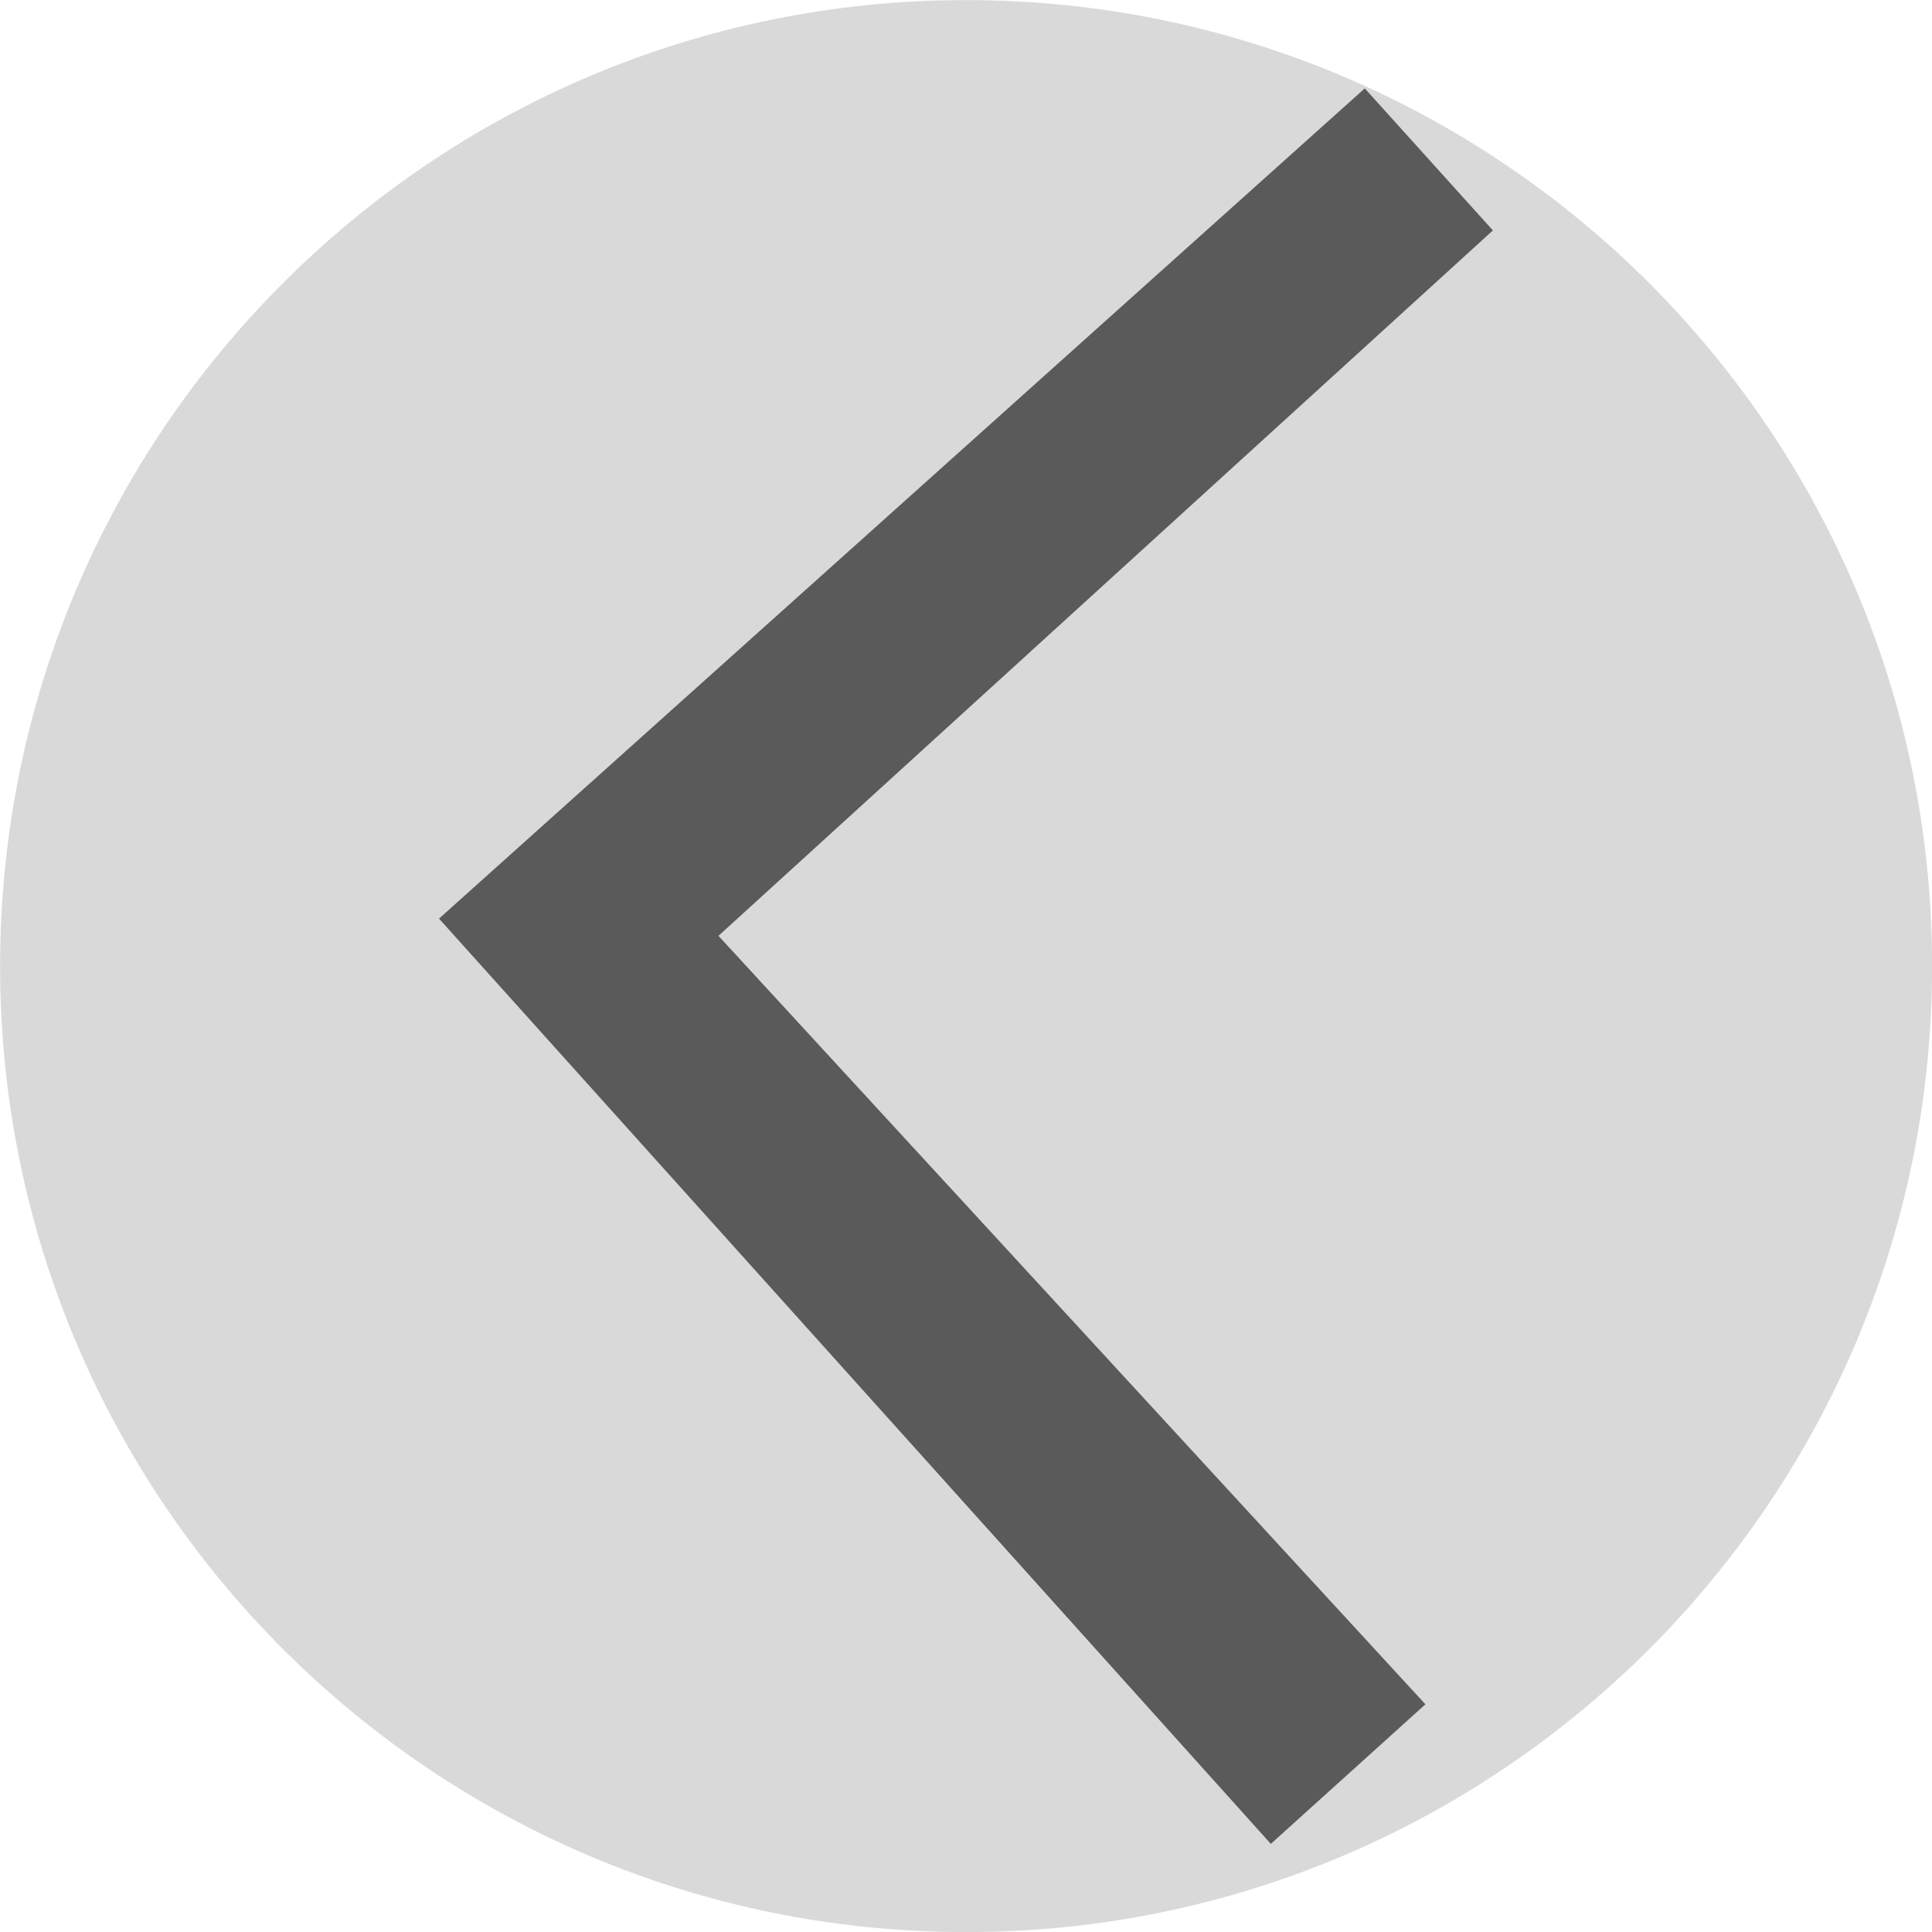
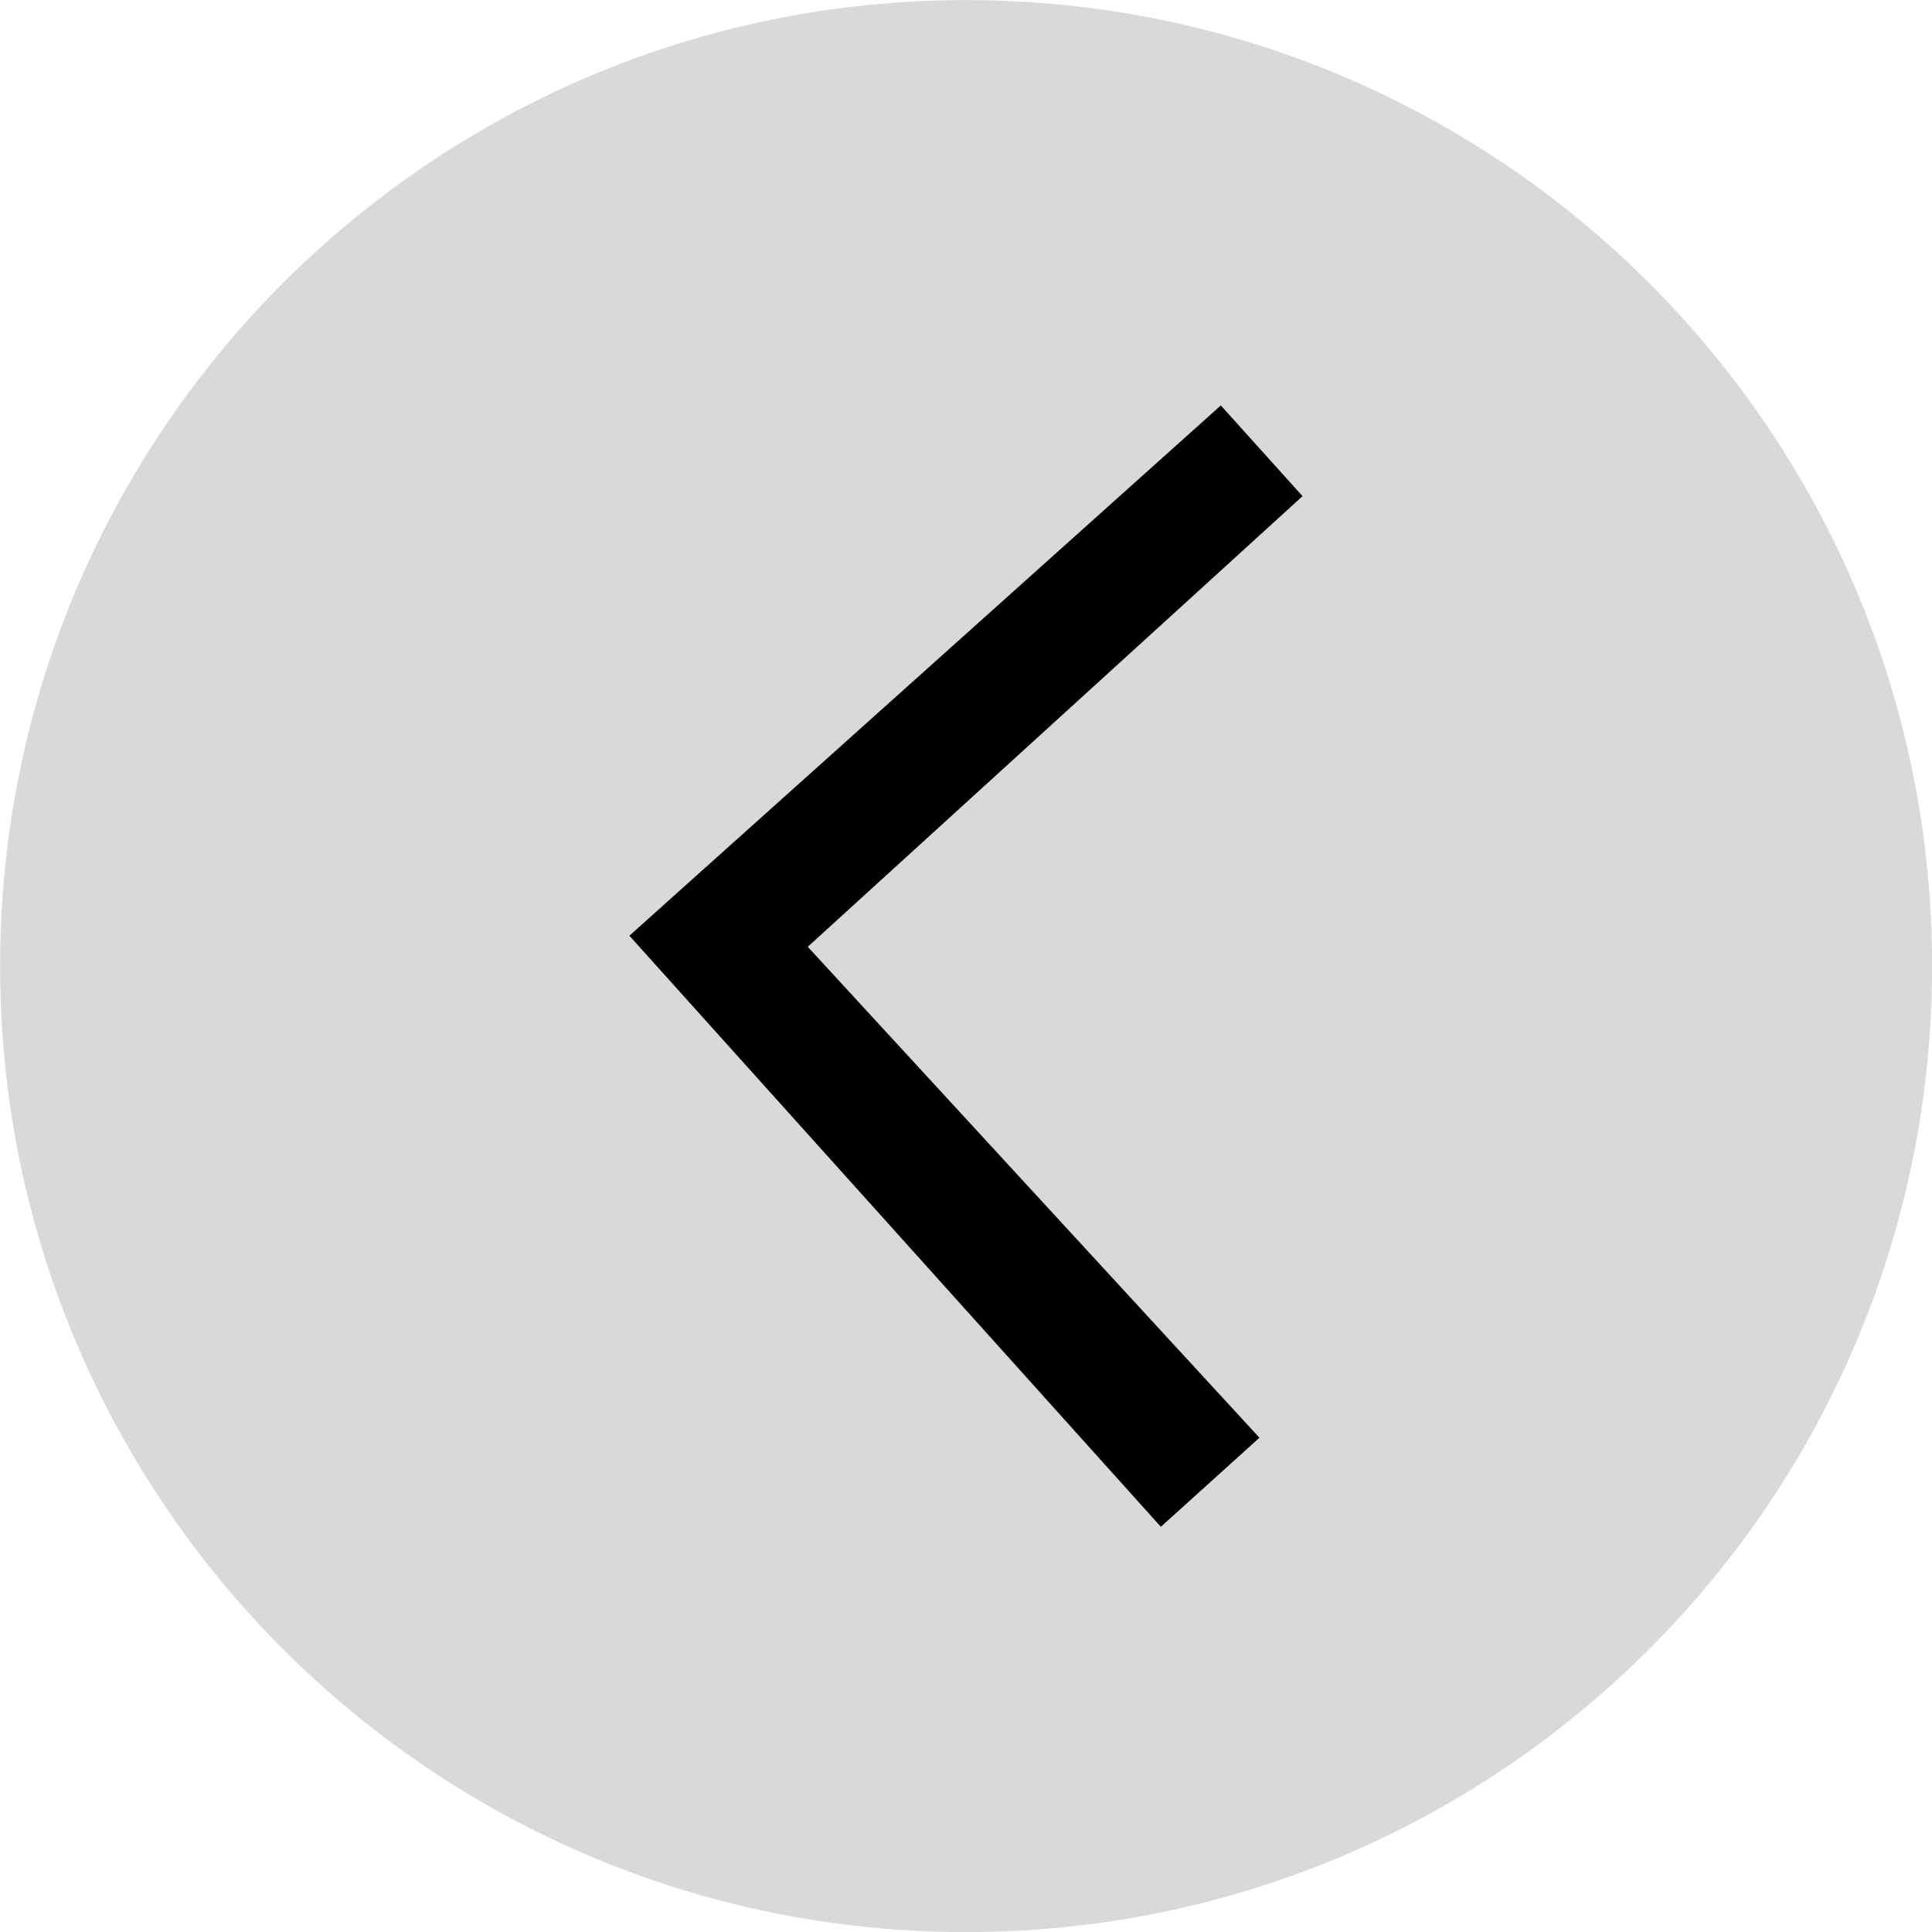
<svg xmlns="http://www.w3.org/2000/svg" id="svg8" version="1.1" viewBox="0 0 10.583 10.583" height="40" width="40">
  <defs id="defs2" />
  <g id="layer1">
-     <path id="path843" d="M 6.971,9.913 7.62,9.327 3.748,5.118 7.991,1.253 7.466,0.671 2.592,5.042 Z" style="fill:#000000;stroke:#000000;stroke-width:0.265px;stroke-linecap:butt;stroke-linejoin:miter;stroke-opacity:1" />
    <circle r="5.155" cy="5.292" cx="5.292" id="path847" style="fill:#b3b3b3;stroke:#b3b3b3;stroke-width:0.273;opacity:0.5" />
-     <path style="fill:#000000;stroke:#000000;stroke-width:0.265px;stroke-linecap:butt;stroke-linejoin:miter;stroke-opacity:1" d="m 14.874,0.086 -0.604,0.632 4.173,3.911 -3.946,4.168 0.567,0.542 4.538,-4.72 z" id="path845" />
+     <path id="path843" d="M 6.365,8.244 6.779,7.87 4.305,5.181 7.016,2.712 6.681,2.34 3.567,5.132 Z" style="fill:#000000;stroke:#000000;stroke-width:0.169px;stroke-linecap:butt;stroke-linejoin:miter;stroke-opacity:1" />
  </g>
</svg>
